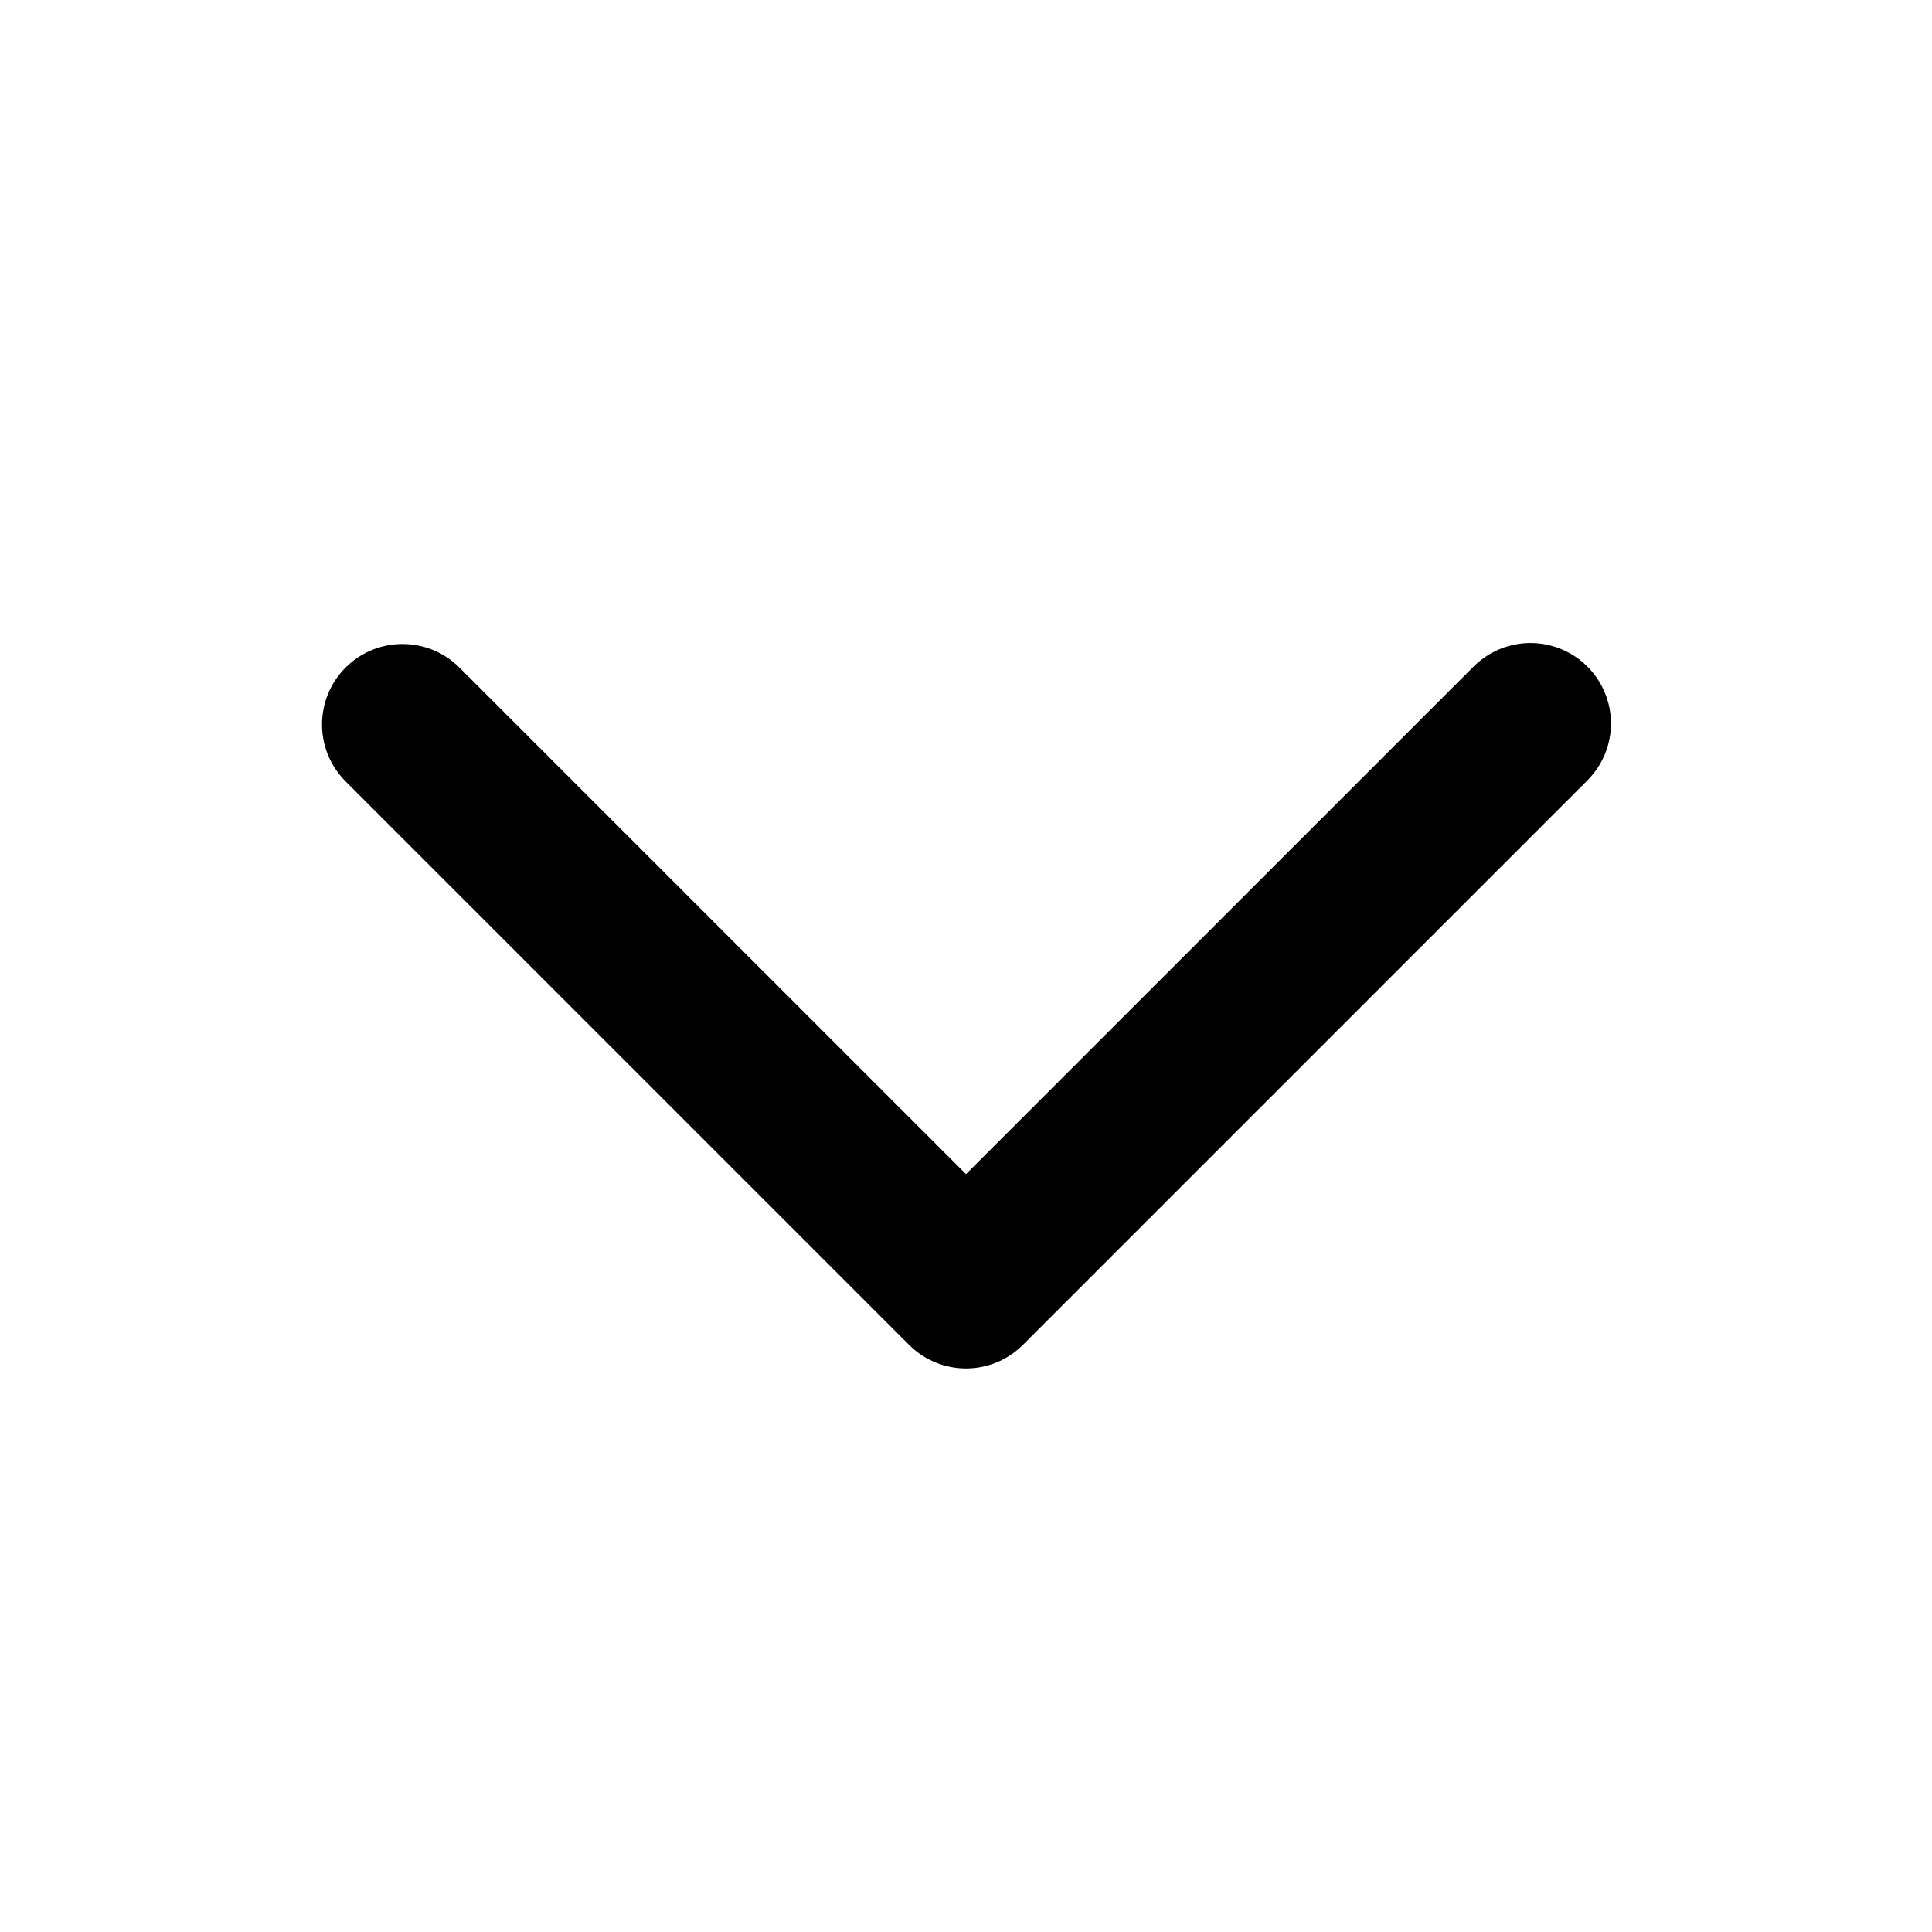
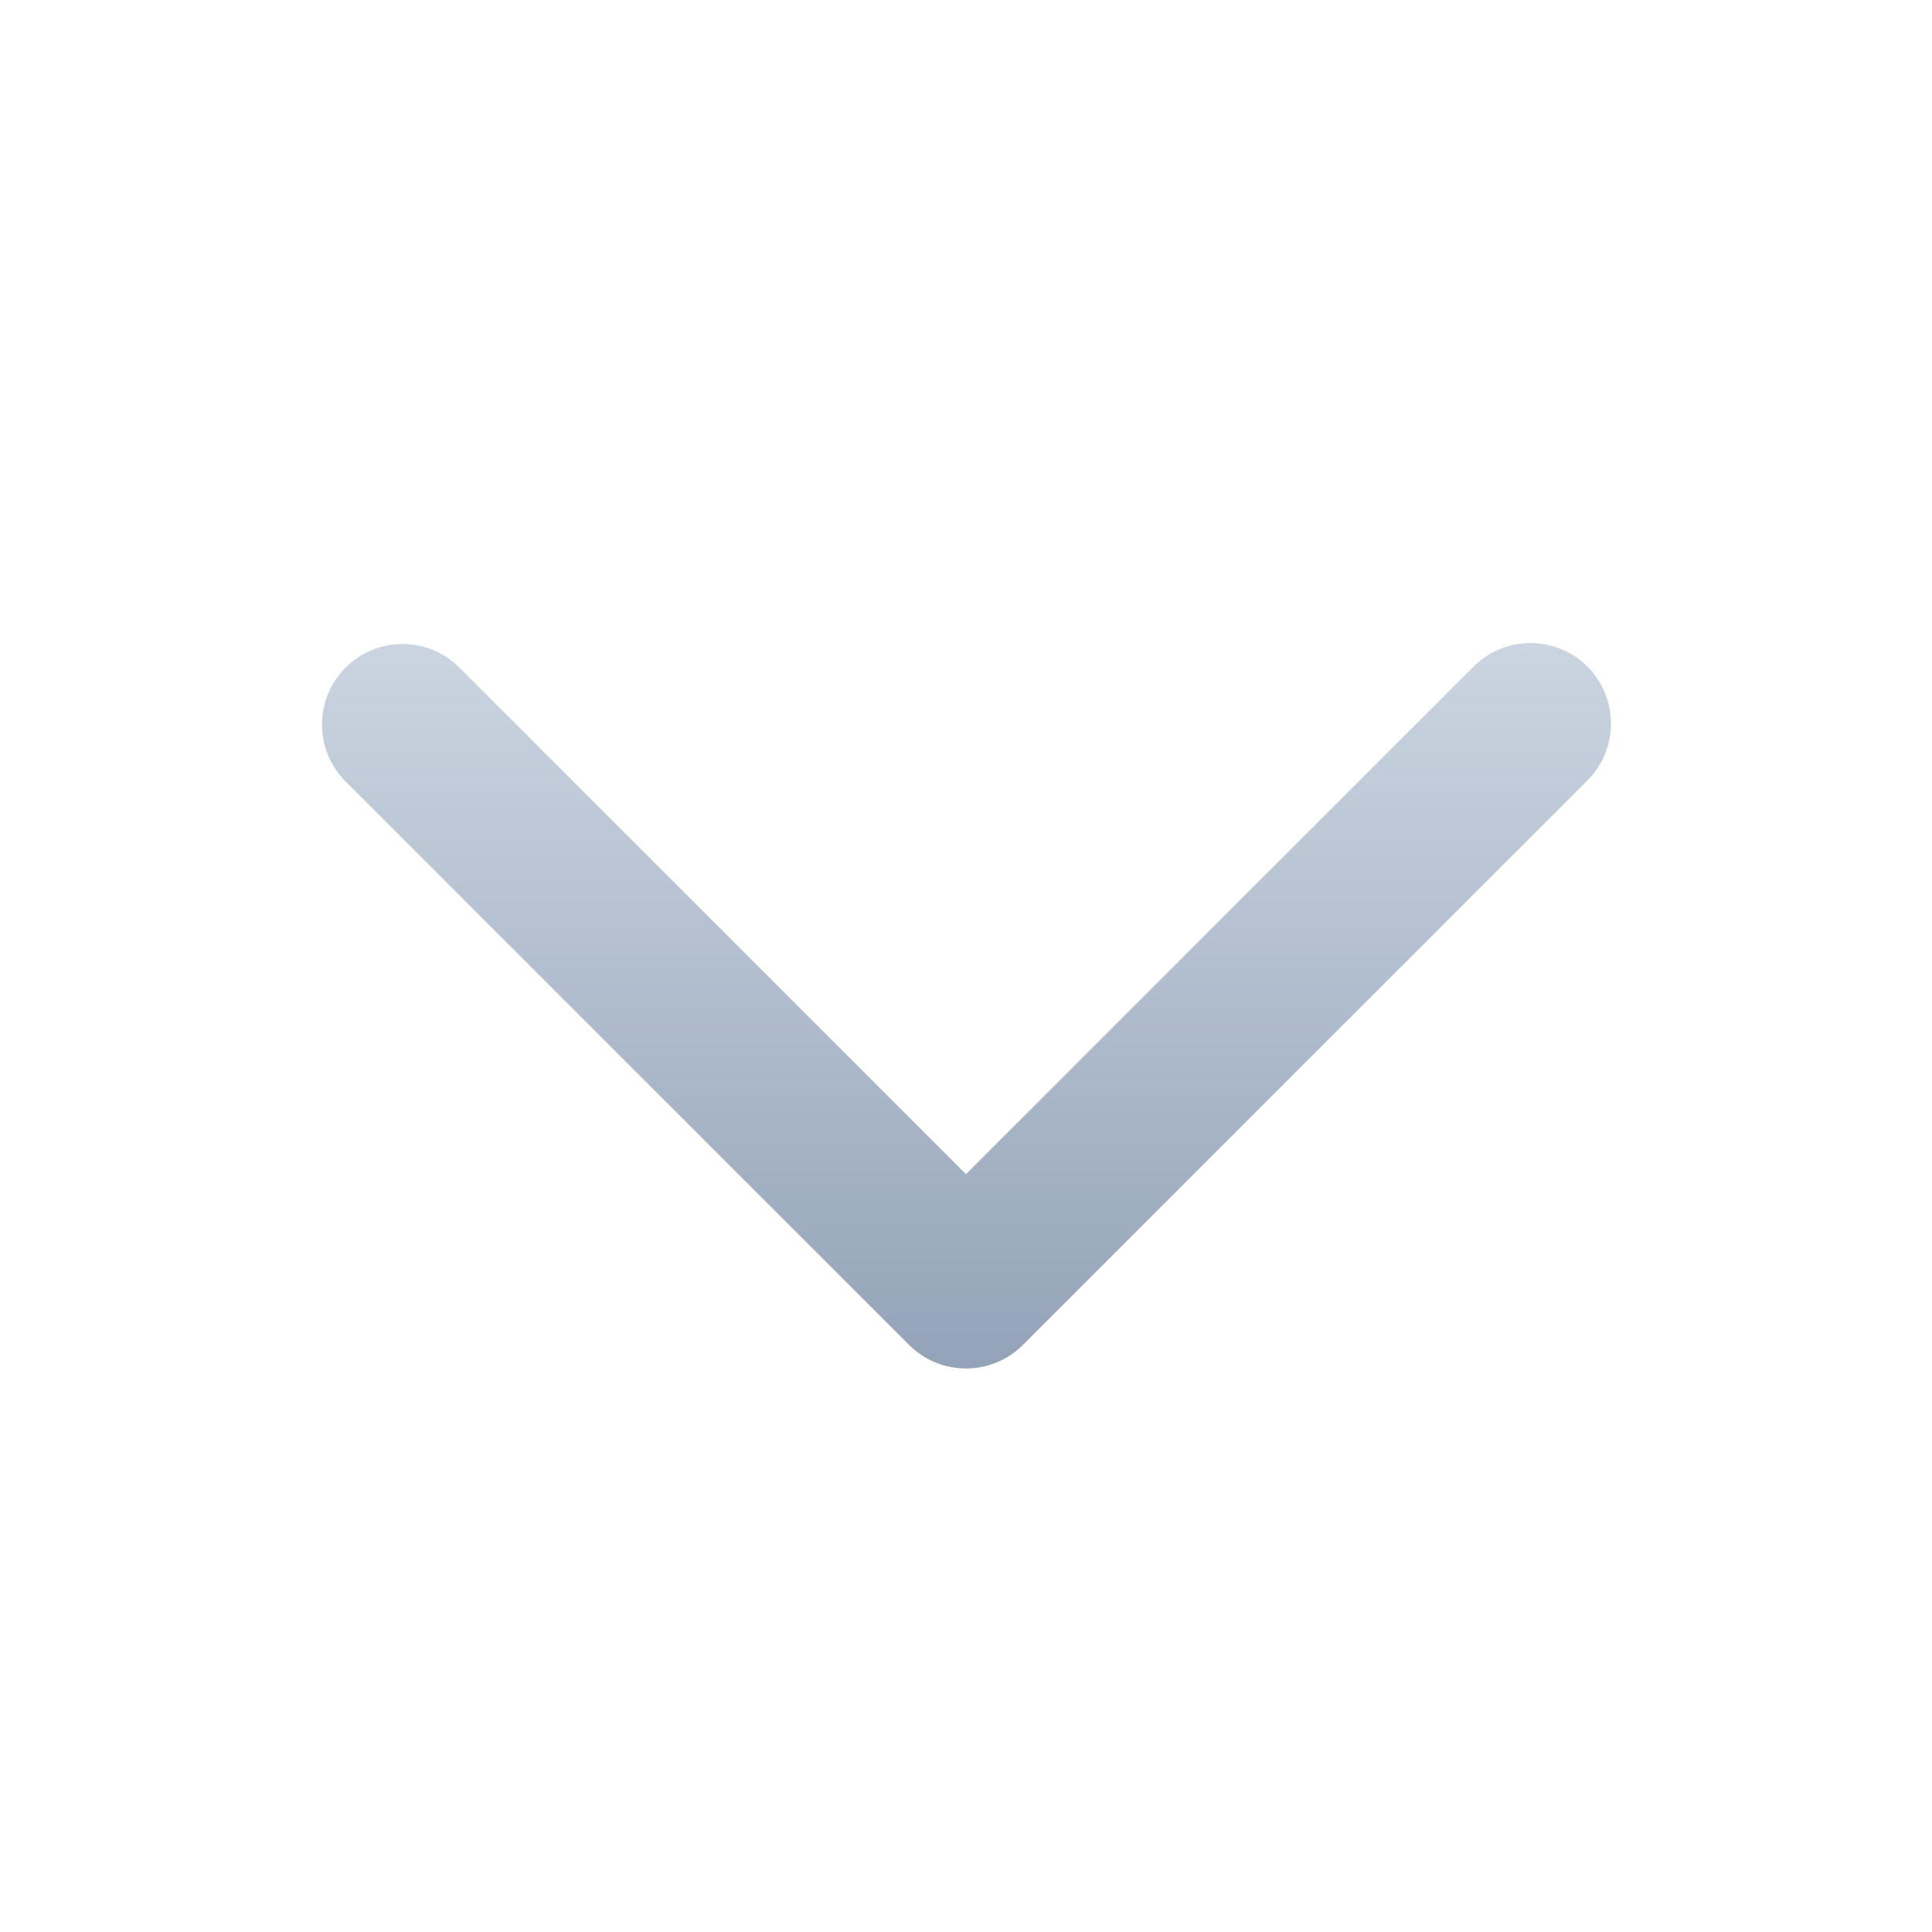
- <svg xmlns="http://www.w3.org/2000/svg" width="24" height="24" viewBox="0 0 24 24">
-   <path fill="currentColor" d="M4.293 8.293a1 1 0 0 1 1.414 0L12 14.586l6.293-6.293a1 1 0 1 1 1.414 1.414l-7 7a1 1 0 0 1-1.414 0l-7-7a1 1 0 0 1 0-1.414" />
+ <svg xmlns="http://www.w3.org/2000/svg" viewBox="0 0 24 24" width="24" height="24">
+   <defs>
+     <linearGradient id="fl_chevron" x1="0%" y1="0%" x2="0%" y2="100%">
+       <stop offset="0%" stop-color="#cbd5e1" />
+       <stop offset="100%" stop-color="#94a3b8" />
+     </linearGradient>
+   </defs>
+   <path fill="url(#fl_chevron)" d="M4.293 8.293a1 1 0 0 1 1.414 0L12 14.586l6.293-6.293a1 1 0 1 1 1.414 1.414l-7 7a1 1 0 0 1-1.414 0l-7-7a1 1 0 0 1 0-1.414" />
</svg>
